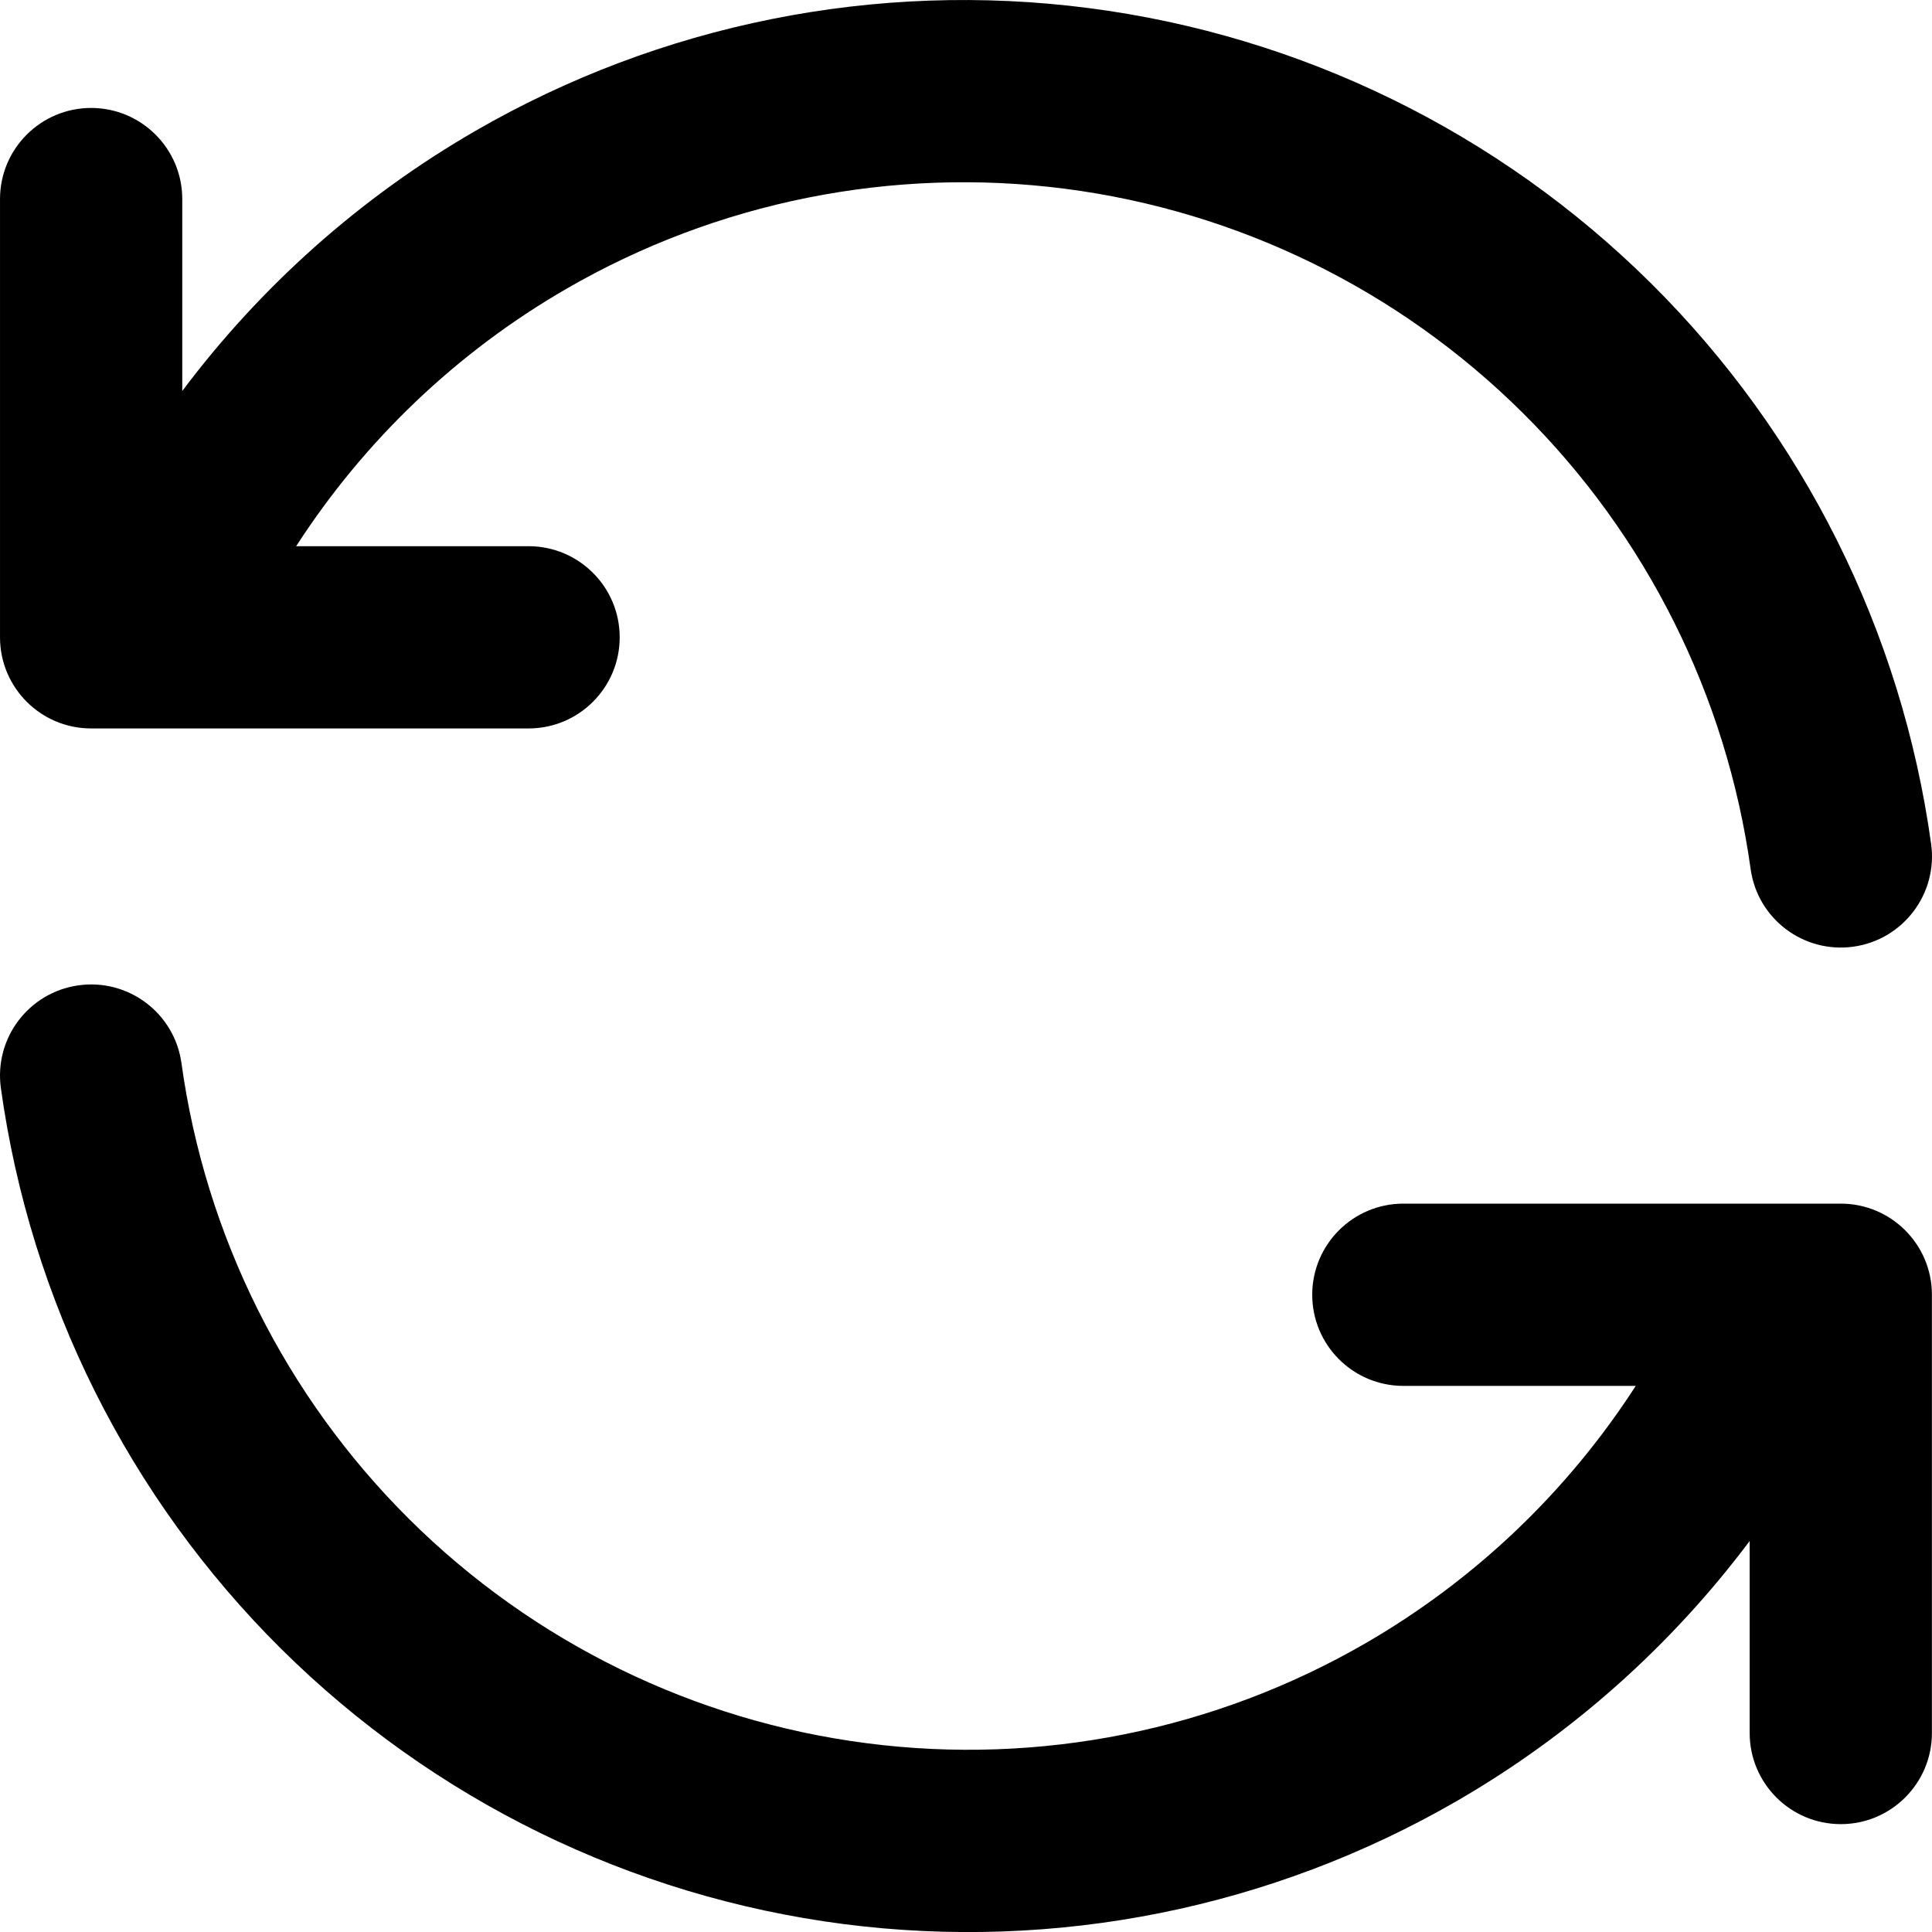
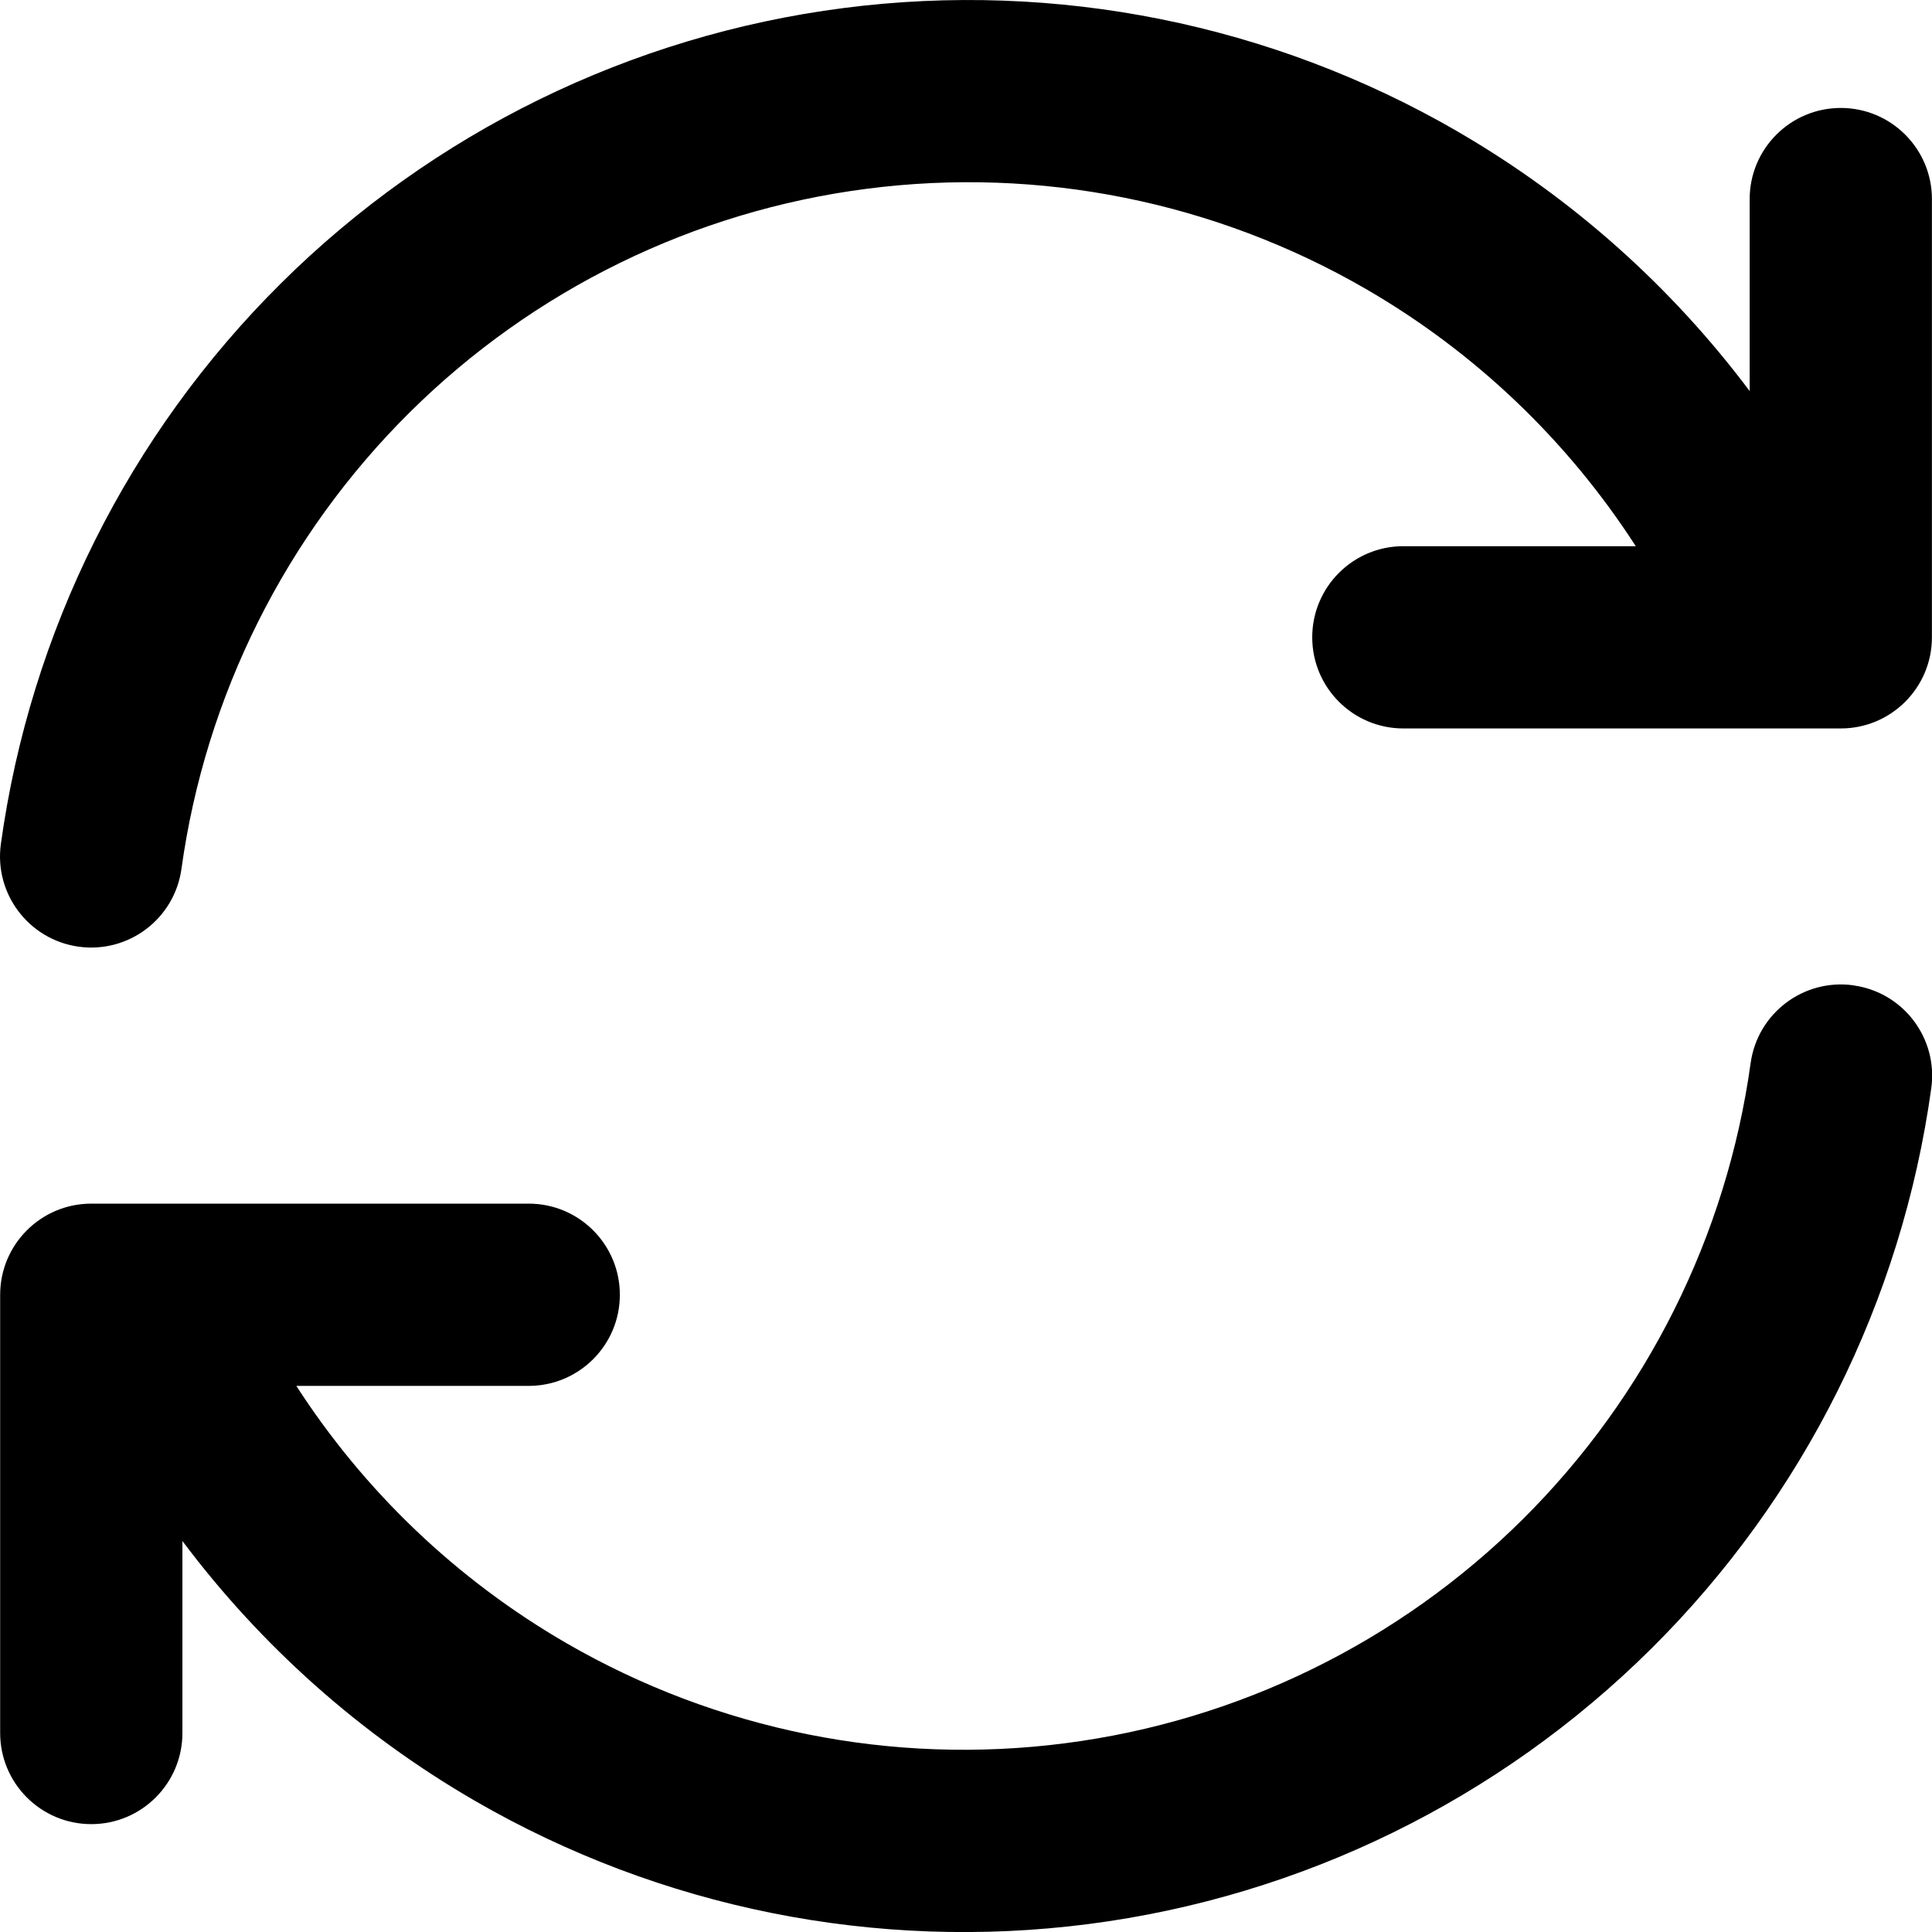
- <svg width="24" height="24" viewBox="0 0 24 24" version="1.1">
-   <path d="M 5.897,1.631 C 8.202,0.297 10.882,-0.241 13.522,0.1 c 2.641,0.341 5.095,1.543 6.987,3.419 1.891,1.876 3.114,4.323 3.48,6.964 0.086,0.619 -0.347,1.191 -0.966,1.277 C 22.404,11.846 21.832,11.414 21.747,10.795 21.448,8.645 20.453,6.653 18.914,5.127 17.376,3.6 15.379,2.623 13.232,2.345 11.085,2.068 8.906,2.505 7.032,3.59 5.67,4.378 4.524,5.476 3.679,6.785 h 2.887 c 0.625,0 1.132,0.507 1.132,1.132 0,0.625 -0.507,1.132 -1.132,1.132 H 1.837 c -0.017,3.97e-4 -0.034,3.97e-4 -0.052,0 H 1.132 C 0.507,9.049 1.3842646e-4,8.542 1.3842646e-4,7.917 V 2.473 c 0,-0.625 0.507,-1.132 1.132,-1.132 0.625,0 1.132,0.507 1.132,1.132 V 4.857 C 3.24,3.556 4.473,2.455 5.897,1.631 Z M 0.977,12.24 c 0.619,-0.086 1.191,0.346 1.277,0.966 0.298,2.15 1.294,4.141 2.832,5.668 1.539,1.527 3.535,2.504 5.682,2.781 2.147,0.278 4.326,-0.16 6.2,-1.245 1.361,-0.788 2.507,-1.885 3.352,-3.194 h -2.887 c -0.625,0 -1.132,-0.507 -1.132,-1.132 0,-0.625 0.507,-1.132 1.132,-1.132 h 4.729 c 0.017,-3.69e-4 0.034,-3.69e-4 0.052,0 h 0.653 c 0.625,0 1.132,0.507 1.132,1.132 v 5.444 c 0,0.625 -0.507,1.132 -1.132,1.132 -0.625,0 -1.132,-0.507 -1.132,-1.132 v -2.385 c -0.976,1.301 -2.208,2.402 -3.633,3.227 -2.305,1.334 -4.984,1.872 -7.625,1.531 C 7.837,23.559 5.382,22.357 3.491,20.481 1.6,18.604 0.377,16.157 0.011,13.517 -0.075,12.897 0.357,12.326 0.977,12.24 Z" />
+ <svg width="24" height="24" version="1.1" viewBox="0 0 24 24">
+   <path d="m18.103 1.631c-2.305-1.334-4.984-1.872-7.625-1.531-2.641 0.341-5.096 1.543-6.987 3.419-1.891 1.876-3.114 4.323-3.48 6.964-0.086 0.619 0.347 1.191 0.966 1.277 0.619 0.086 1.191-0.346 1.277-0.966 0.298-2.15 1.294-4.141 2.832-5.668 1.539-1.527 3.535-2.504 5.682-2.781 2.147-0.278 4.326 0.16 6.2 1.245 1.361 0.788 2.507 1.885 3.352 3.195h-2.887c-0.625 0-1.132 0.507-1.132 1.132 0 0.625 0.507 1.132 1.132 1.132h4.729c0.017 3.97e-4 0.034 3.97e-4 0.052 0h0.653c0.625 0 1.132-0.507 1.132-1.132v-5.444c0-0.625-0.507-1.132-1.132-1.132-0.625 0-1.132 0.507-1.132 1.132v2.385c-0.976-1.301-2.208-2.402-3.633-3.227zm4.921 10.609c-0.619-0.086-1.191 0.346-1.277 0.966-0.298 2.15-1.294 4.141-2.832 5.668-1.539 1.527-3.535 2.504-5.682 2.781-2.147 0.278-4.326-0.16-6.2-1.245-1.361-0.788-2.507-1.885-3.352-3.194h2.887c0.625 0 1.132-0.507 1.132-1.132 0-0.625-0.507-1.132-1.132-1.132h-4.729c-0.017-3.69e-4 -0.034-3.69e-4 -0.052 0h-0.653c-0.625 0-1.132 0.507-1.132 1.132v5.444c0 0.625 0.507 1.132 1.132 1.132 0.625 0 1.132-0.507 1.132-1.132v-2.385c0.976 1.301 2.208 2.402 3.633 3.227 2.305 1.334 4.984 1.872 7.625 1.531 2.641-0.341 5.096-1.543 6.987-3.419 1.891-1.876 3.114-4.323 3.48-6.964 0.086-0.619-0.346-1.191-0.966-1.277z" />
</svg>
